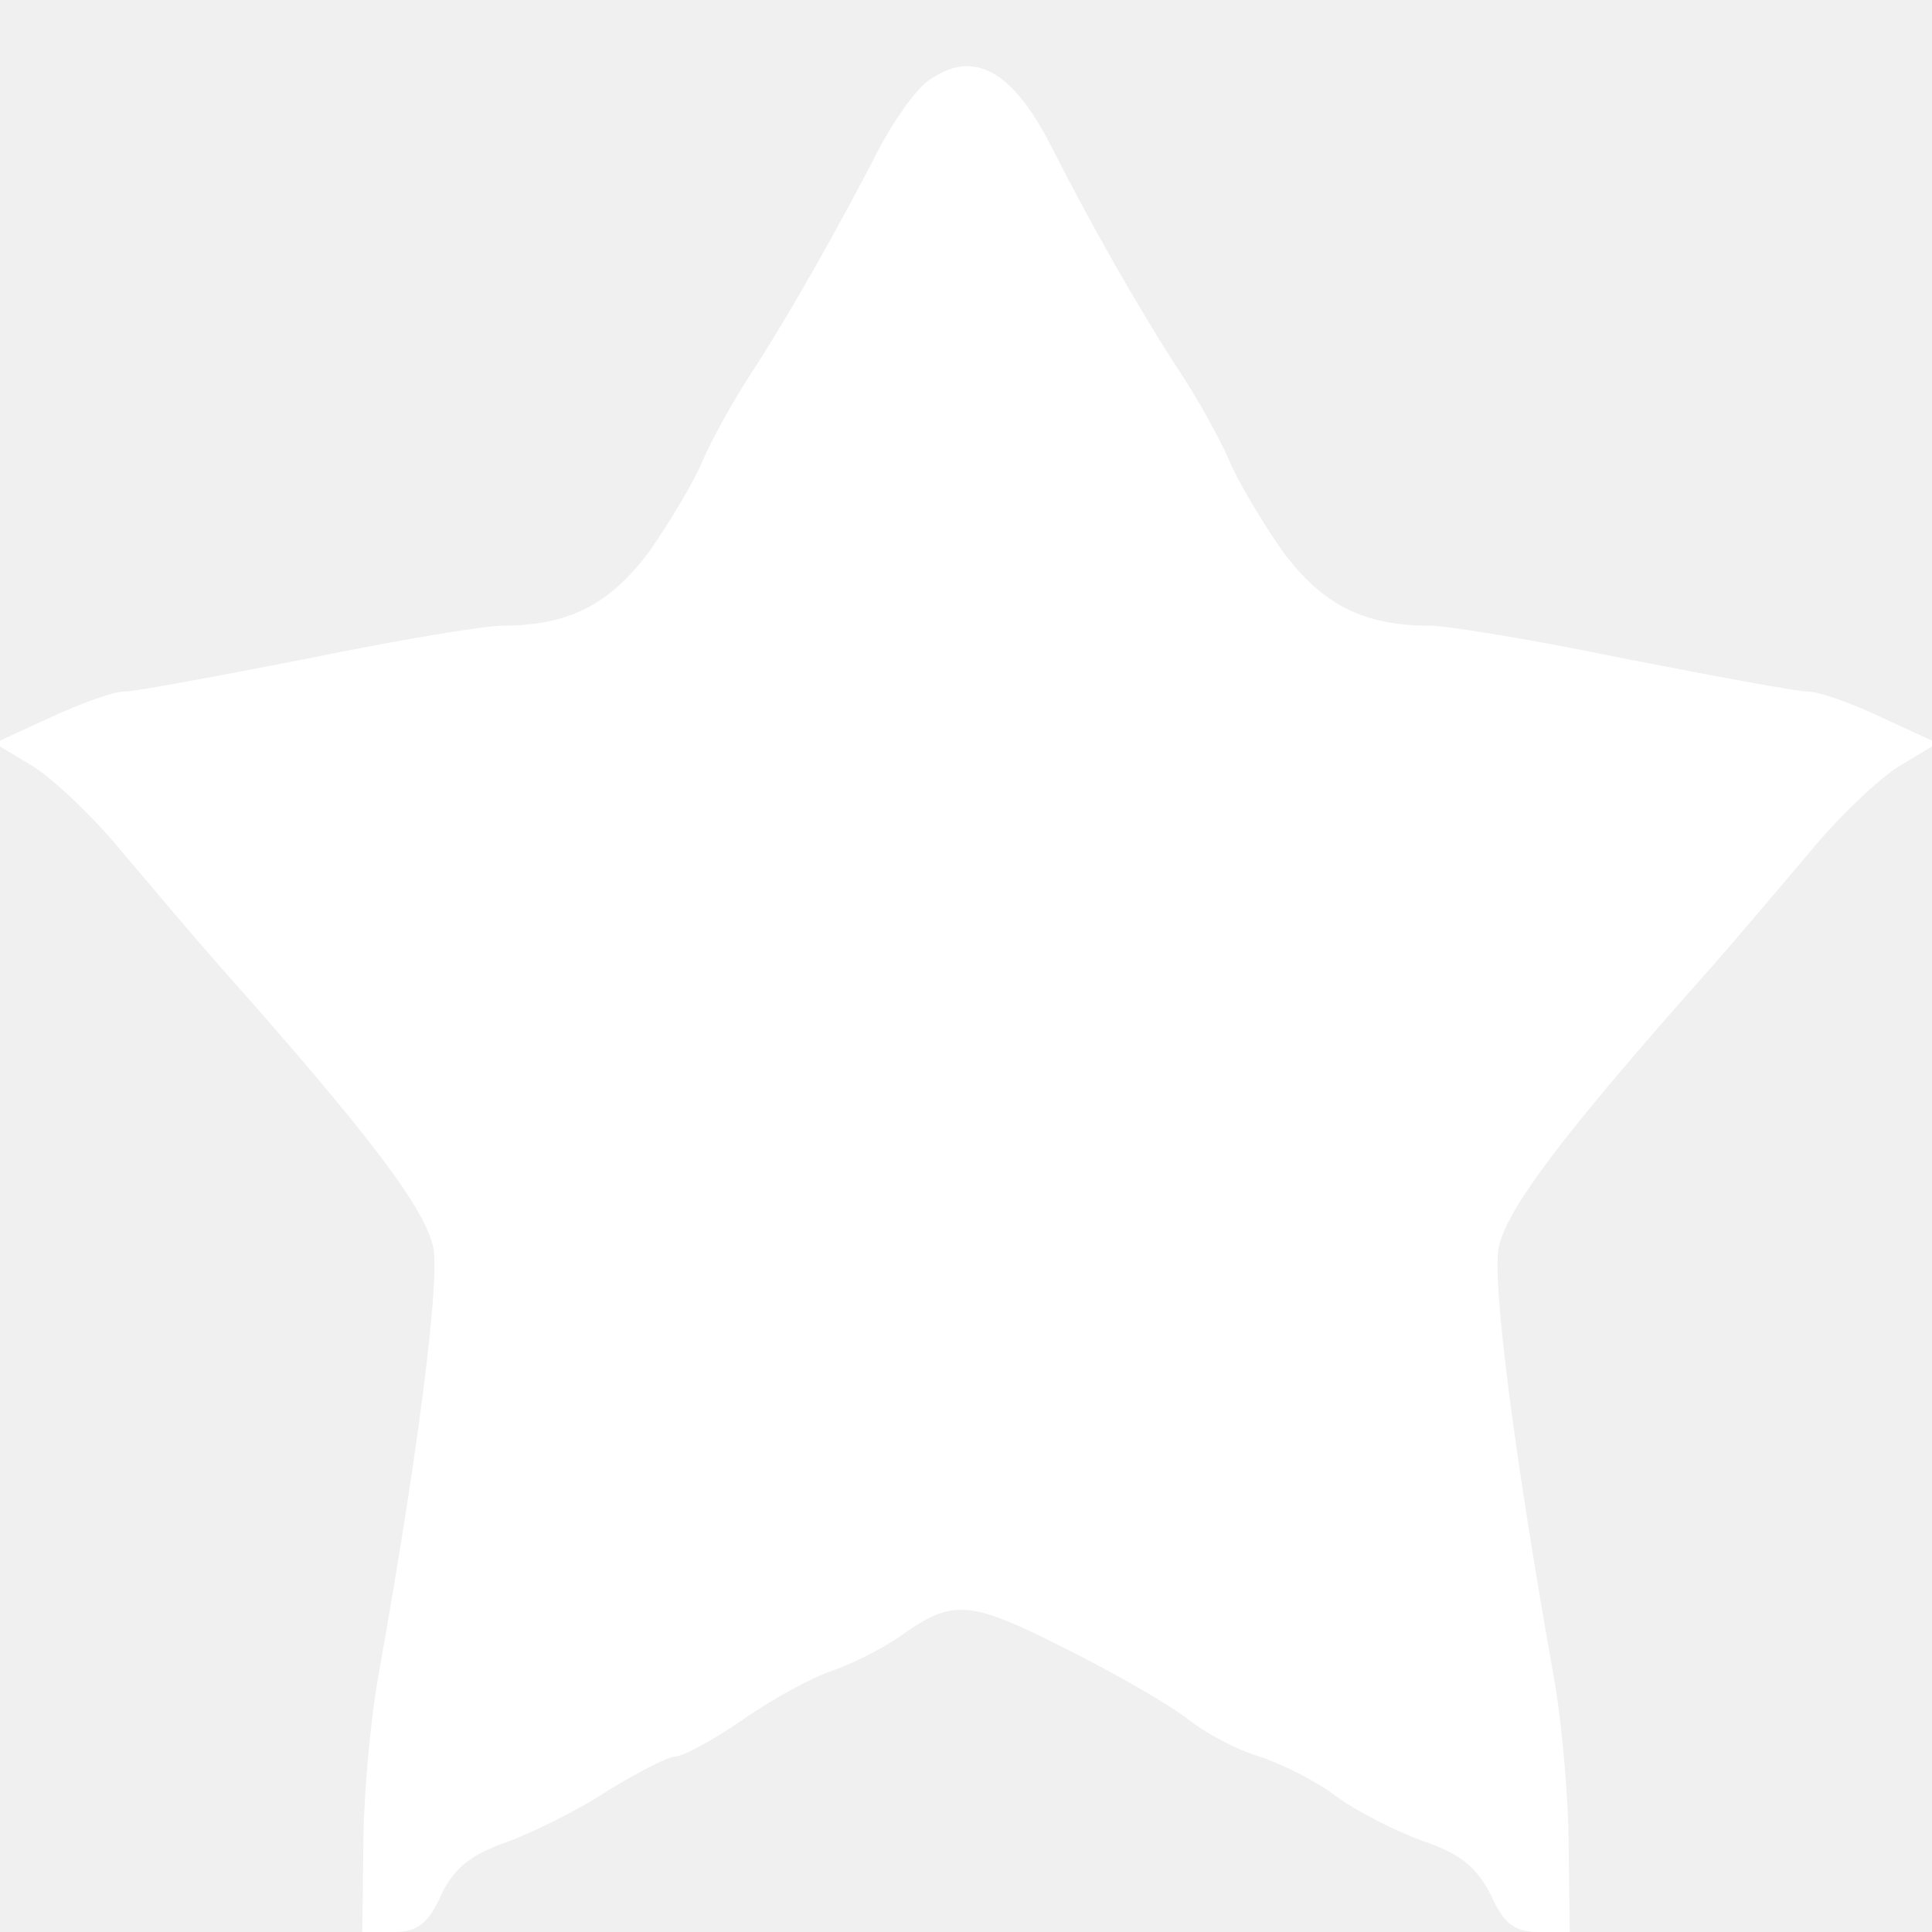
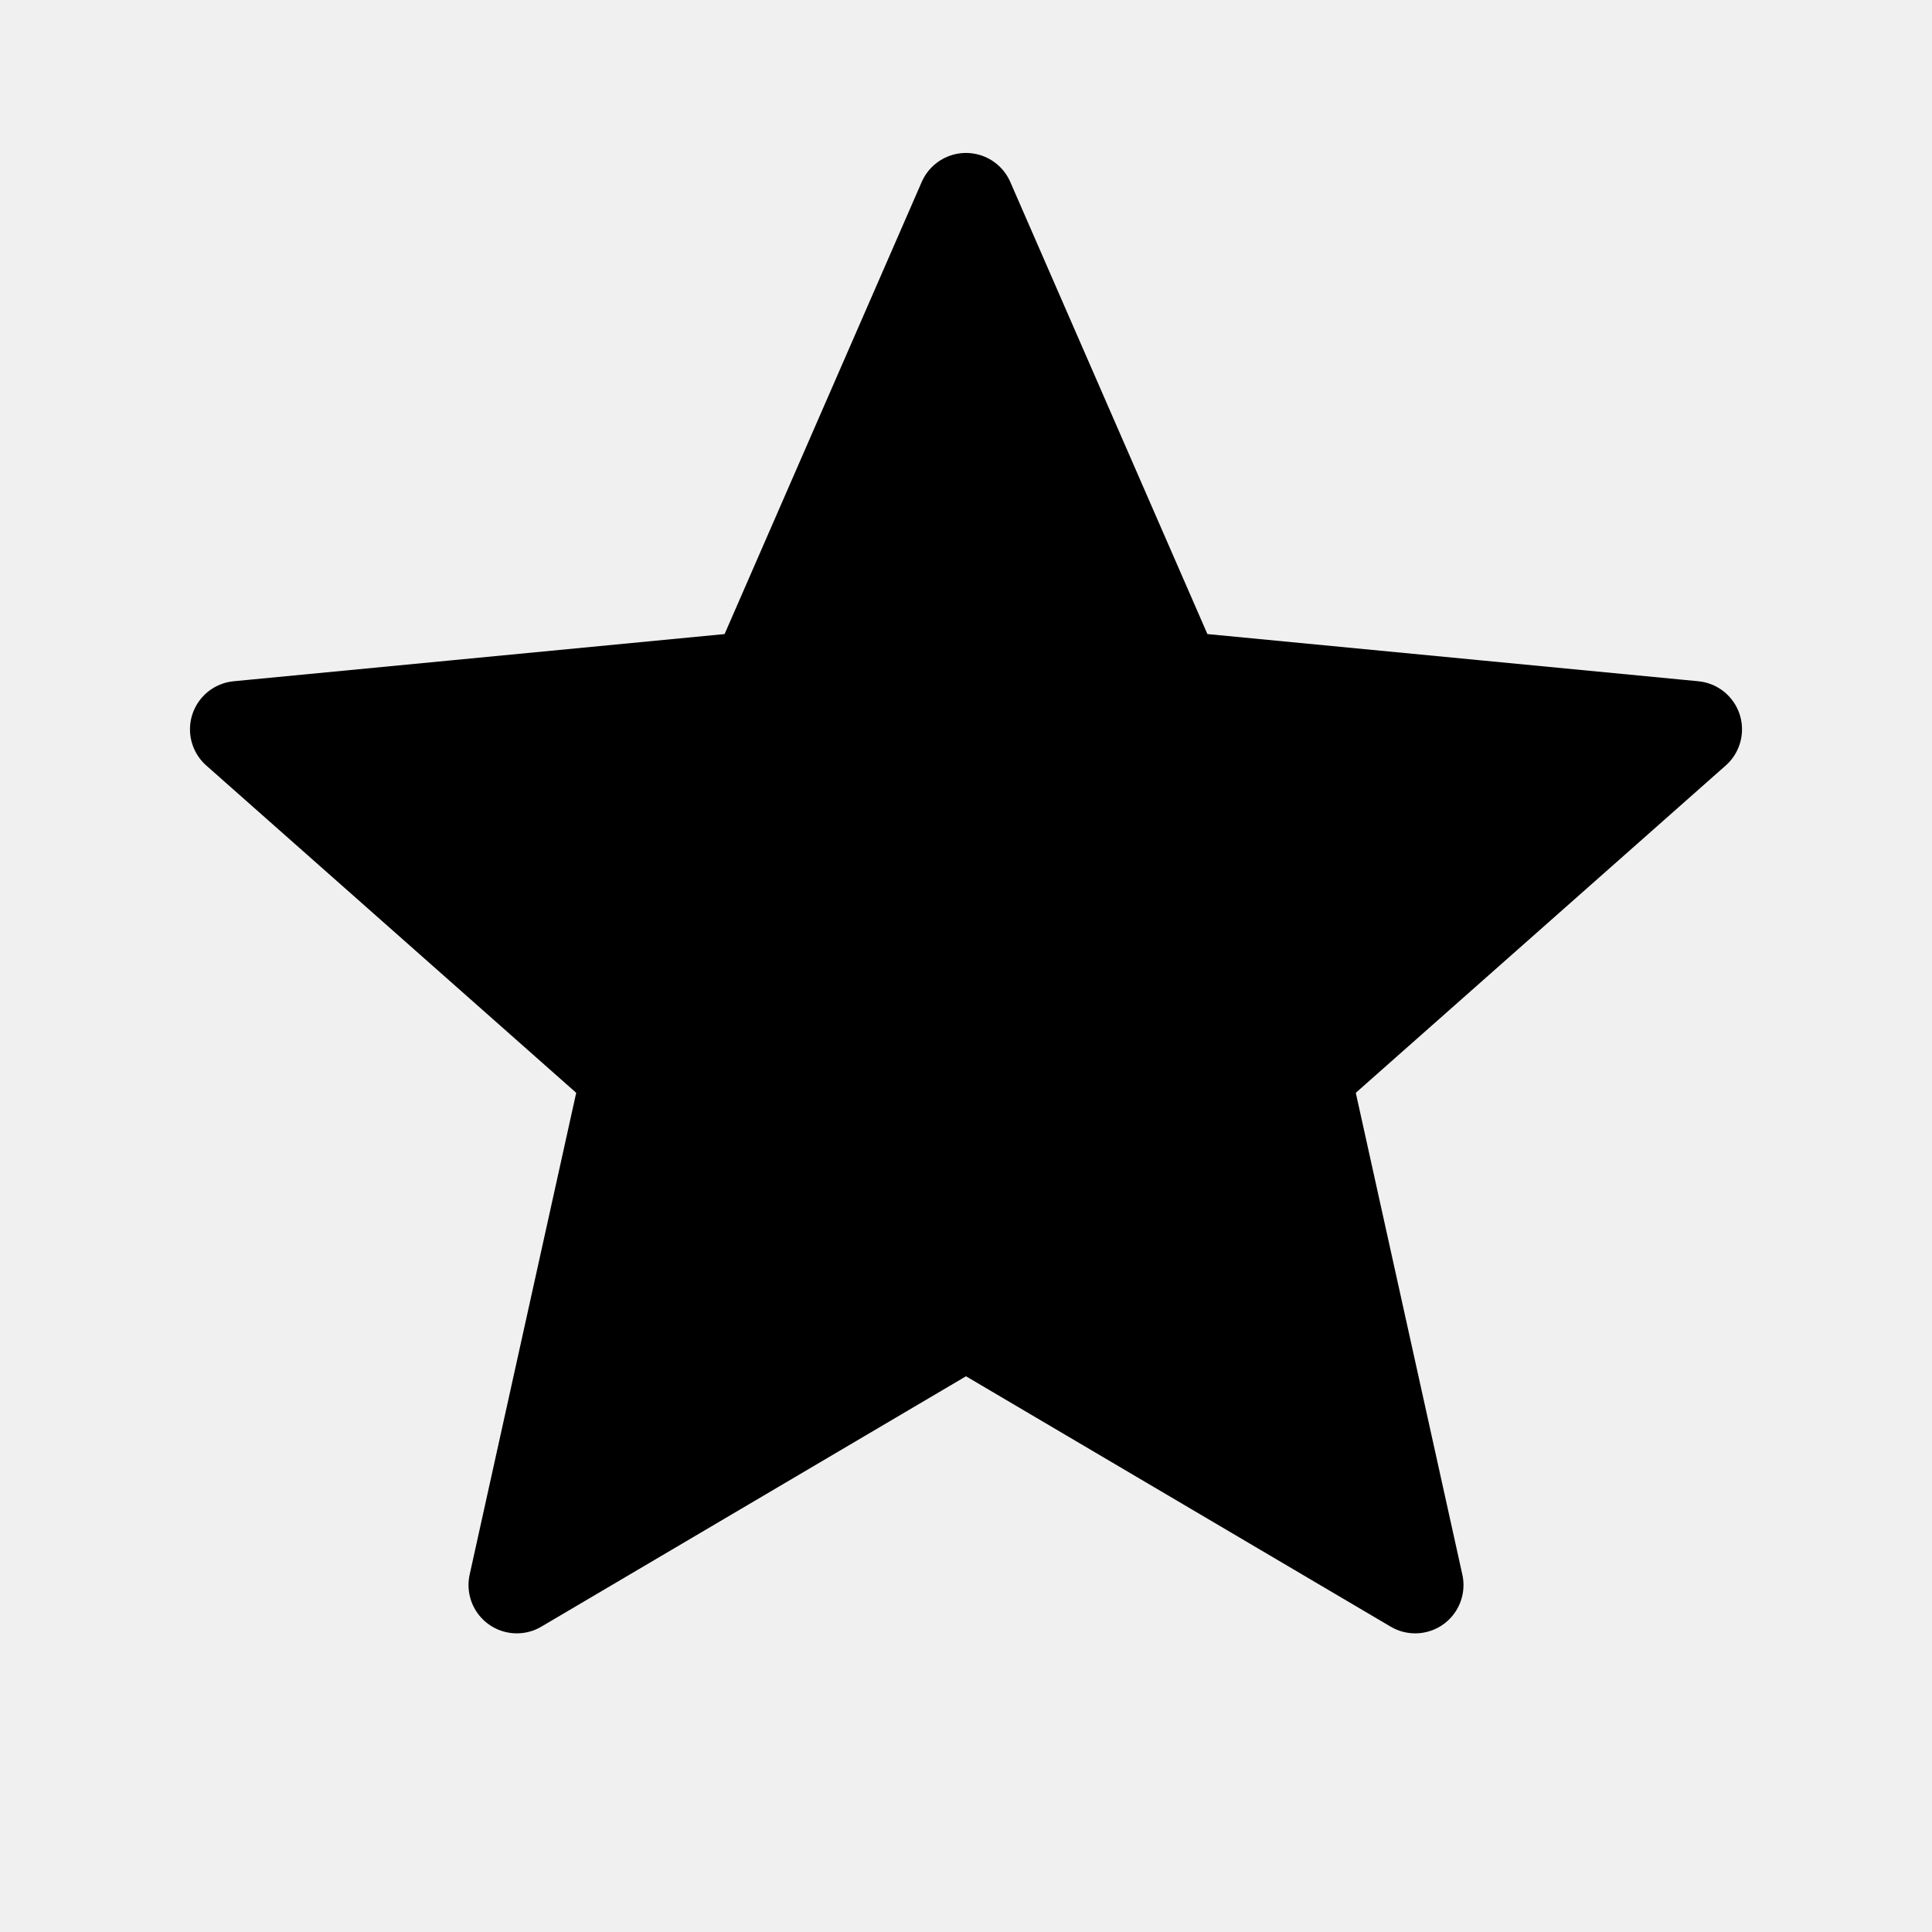
- <svg xmlns="http://www.w3.org/2000/svg" version="1.0" width="22" height="22" viewBox="0 0 176 176" preserveAspectRatio="xMidYMid meet">
-   <g transform="translate(0,176) scale(0.1,-0.1)" fill="#ffffff" stroke="none">
-     <path d="M845 1686 c-11 -8 -31 -36 -45 -63 -36 -70 -80 -148 -115 -202 -17 -26 -37 -62 -45 -81 -8 -19 -30 -56 -49 -83 -36 -48 -73 -67 -134 -67 -15 0 -95 -13 -177 -30 -82 -16 -157 -30 -167 -30 -10 0 -40 -11 -68 -24 l-50 -23 35 -21 c19 -12 56 -47 82 -79 27 -32 66 -78 88 -103 137 -154 189 -223 195 -258 5 -34 -14 -185 -50 -387 -8 -44 -14 -115 -14 -157 l-1 -78 28 0 c22 0 32 7 44 34 12 25 28 37 60 48 24 9 65 29 92 47 28 17 55 31 62 31 6 0 34 15 60 33 27 19 64 39 82 45 18 6 45 20 60 30 50 36 64 35 153 -10 46 -23 96 -52 111 -64 15 -12 44 -28 65 -34 21 -7 53 -23 71 -37 18 -13 53 -31 78 -40 35 -12 49 -24 62 -49 12 -27 22 -34 44 -34 l28 0 -1 78 c0 42 -6 113 -14 157 -36 202 -55 353 -50 387 6 35 58 104 195 258 22 25 61 71 88 103 26 32 63 67 82 79 l35 21 -50 23 c-27 13 -58 24 -68 24 -10 0 -85 14 -167 30 -82 17 -162 30 -177 30 -61 0 -98 19 -134 67 -19 27 -41 64 -49 83 -8 19 -28 55 -45 81 -36 55 -80 132 -117 205 -36 71 -72 90 -113 60z" />
-   </g>
+ <svg xmlns="http://www.w3.org/2000/svg" viewBox="0 0 24 24">
+   <path d="M12.00 2.50 L14.59 8.44 L21.04 9.06 L16.18 13.36 L17.58 19.69 L12.00 16.40 L6.42 19.69 L7.82 13.36 L2.96 9.06 L9.41 8.44 Z" fill="currentColor" stroke="currentColor" stroke-width="1.2" stroke-linejoin="round" />
</svg>
